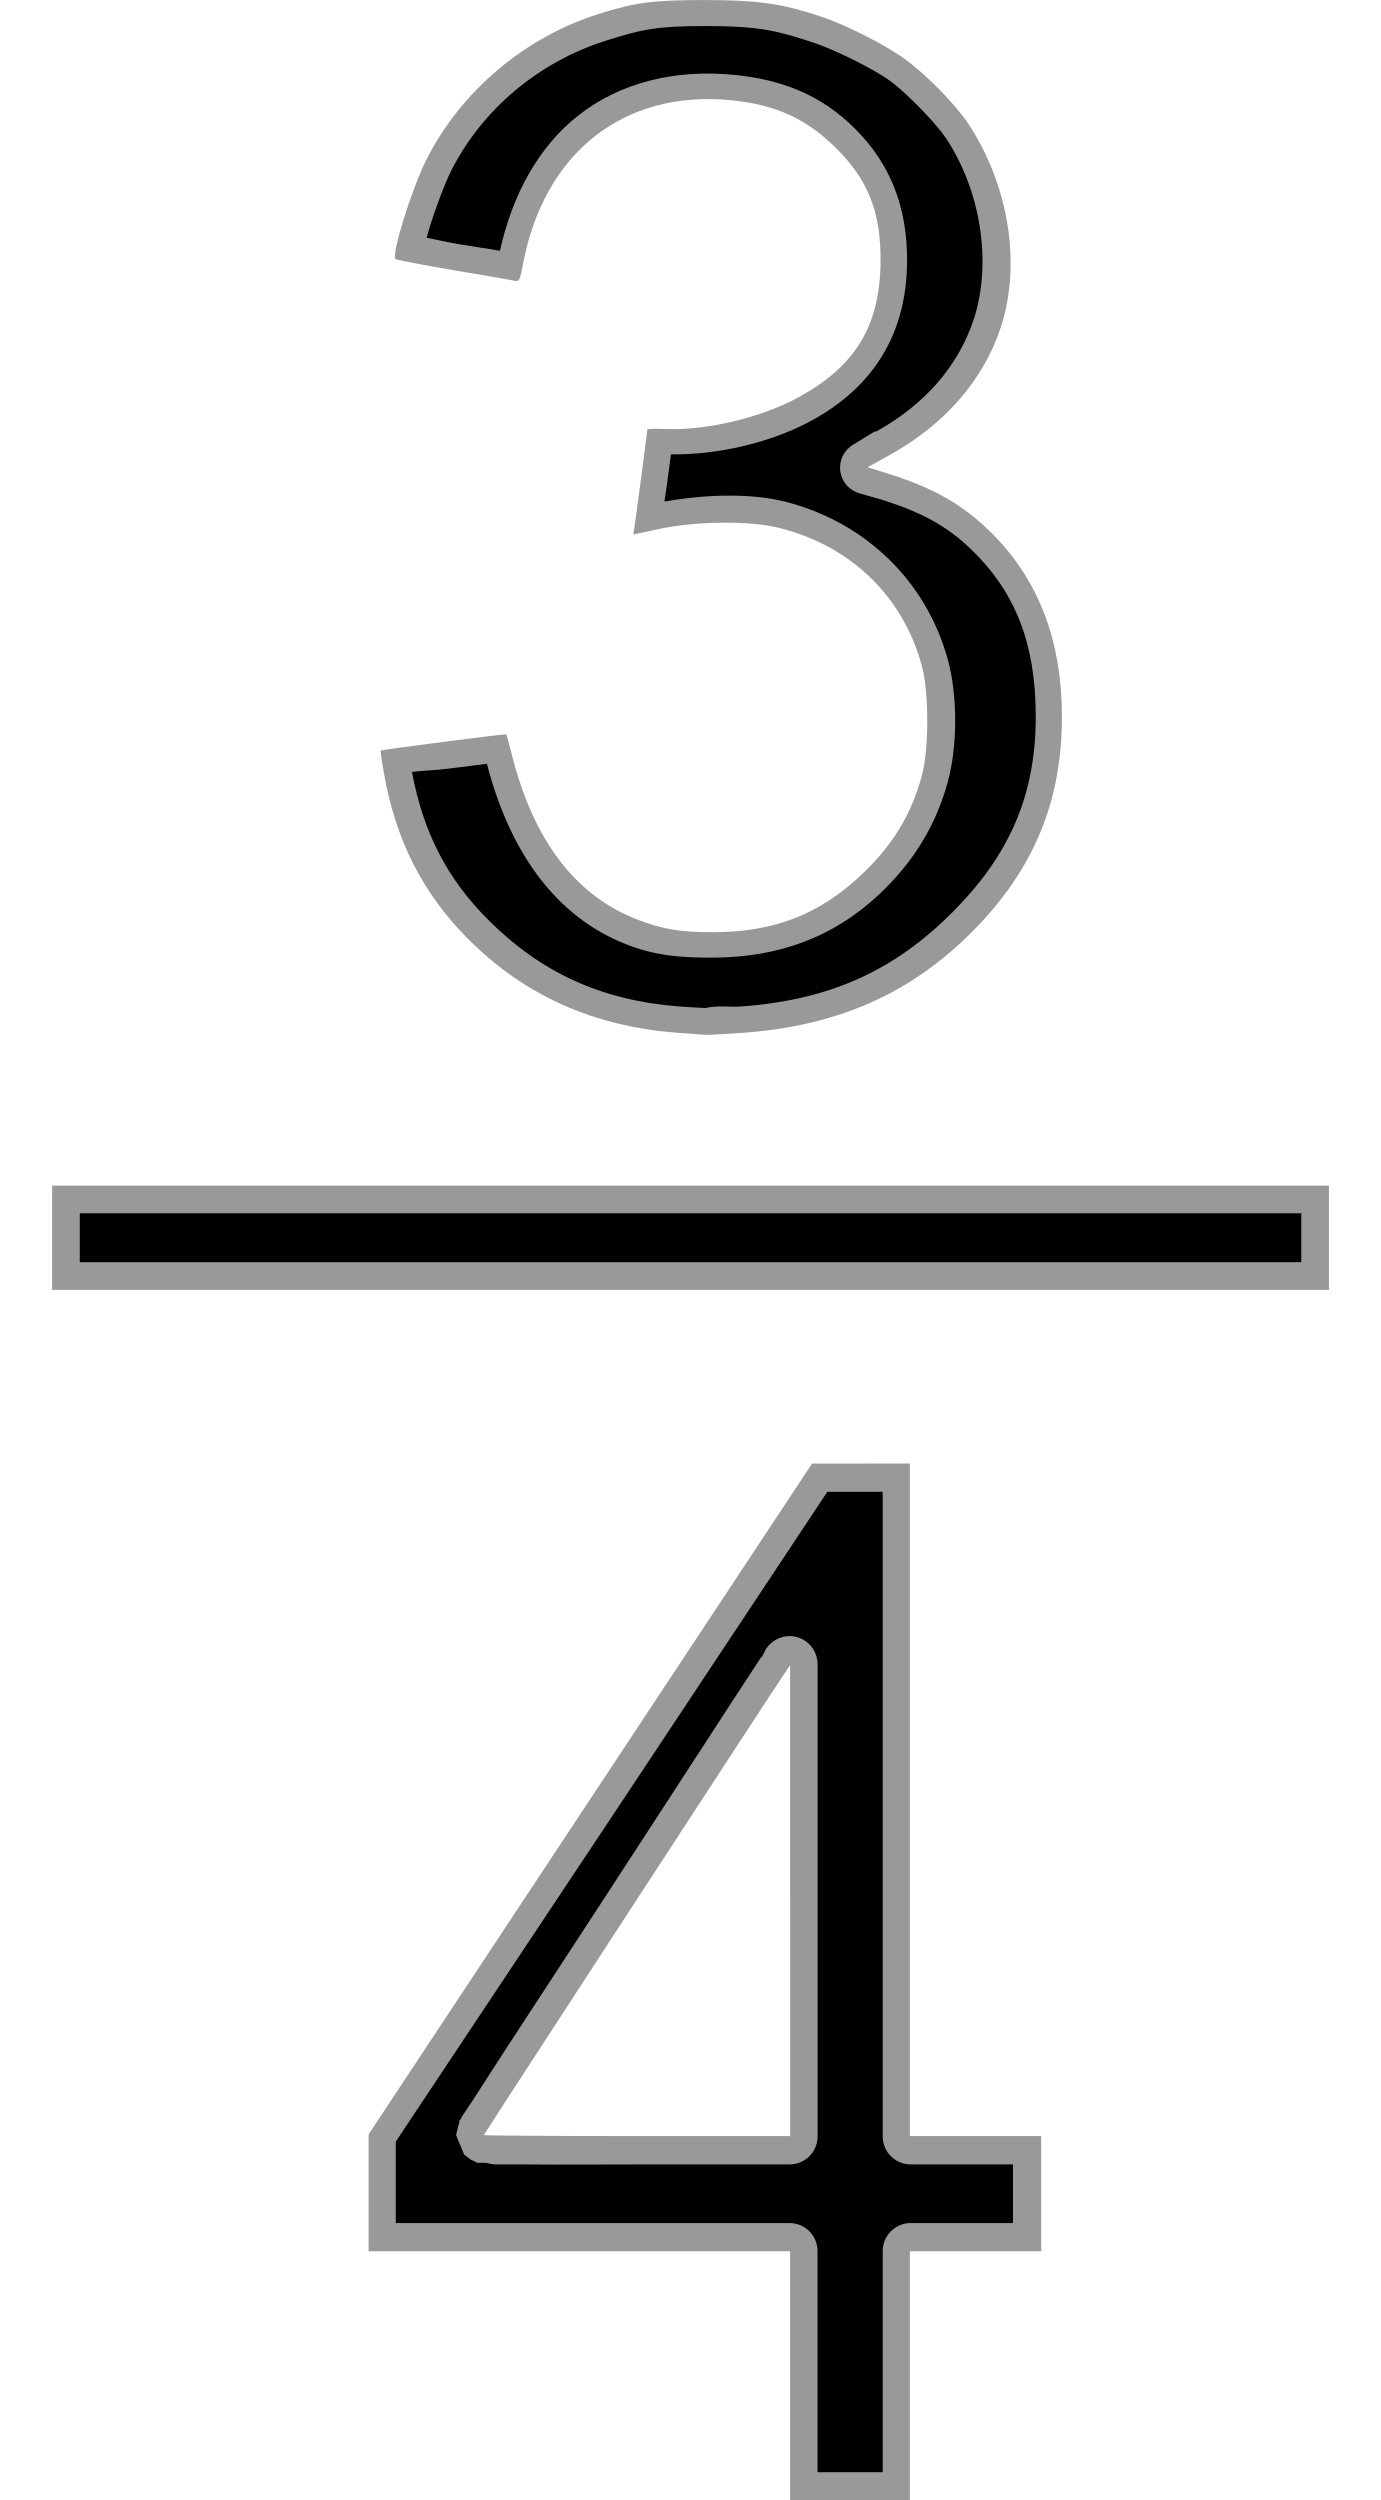
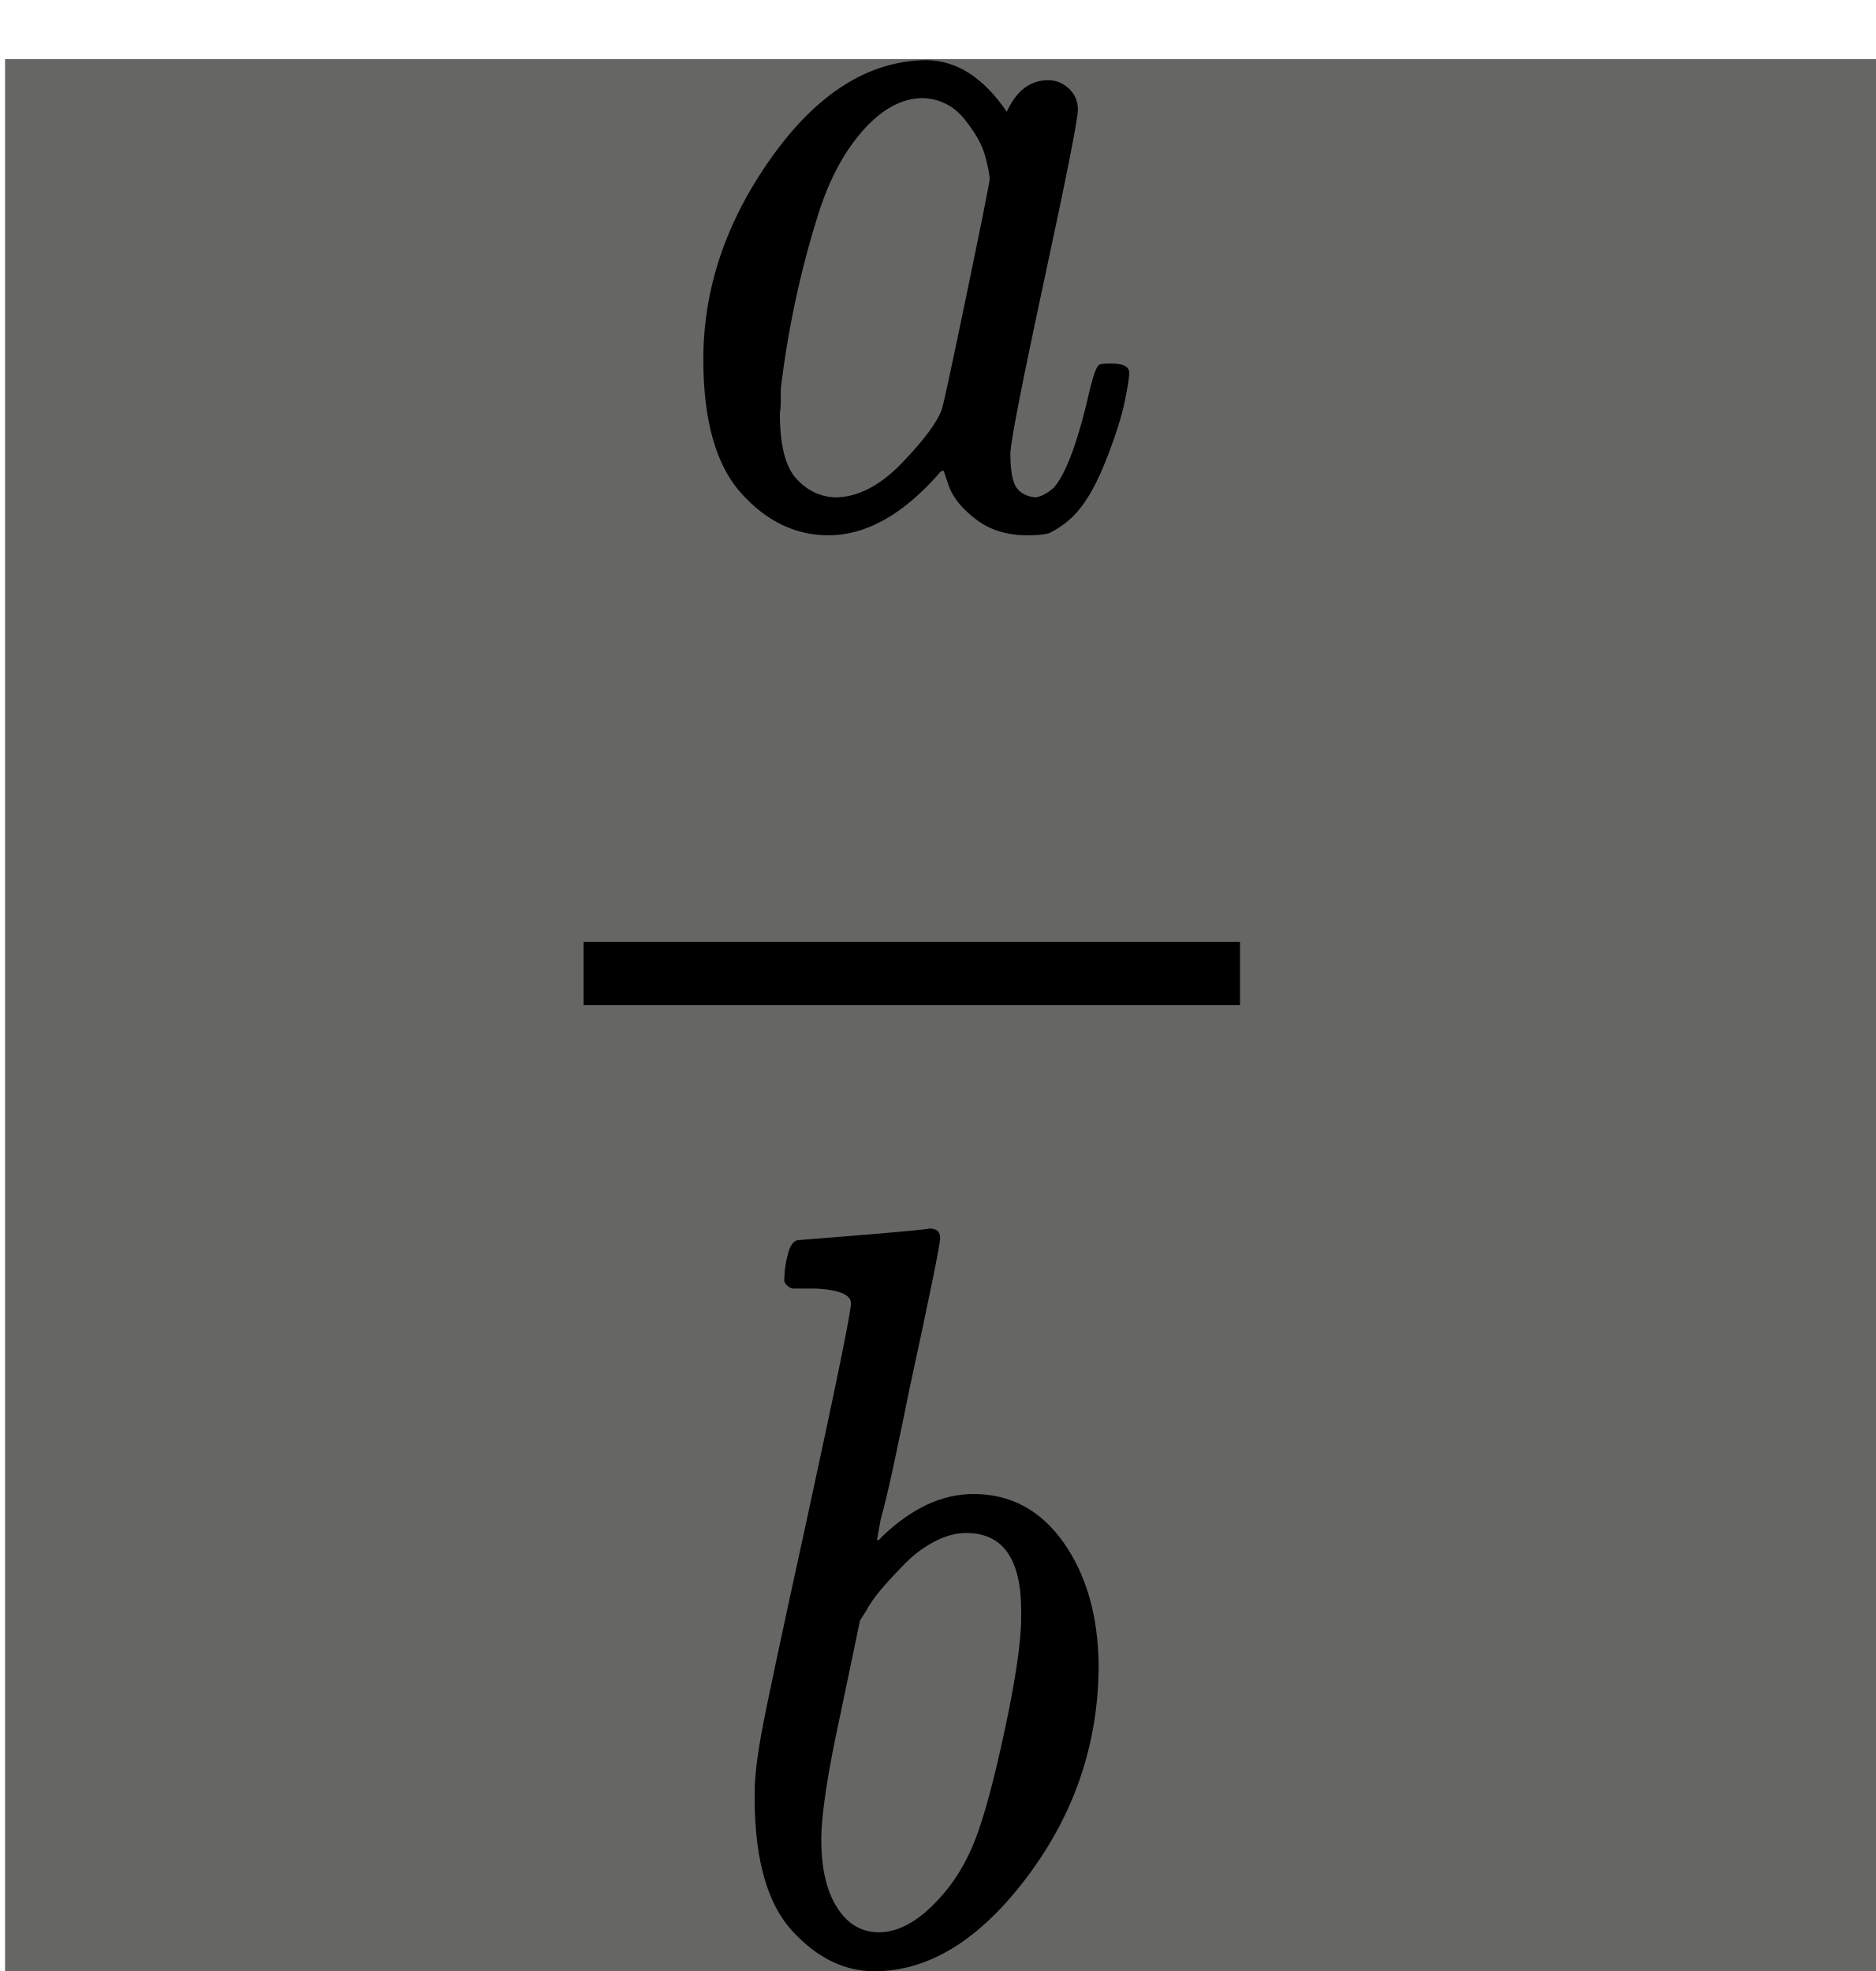
- <svg xmlns="http://www.w3.org/2000/svg" width="26.495" height="47.97" version="1.0">
-   <path fill="#999" d="M12.995 19.817c-1.609-.125-2.921-.711-4.001-1.788-.884-.882-1.408-1.916-1.633-3.223-.037-.217-.063-.399-.056-.405.017-.016 2.396-.323 2.408-.311.006.006.062.208.124.45.418 1.612 1.22 2.653 2.393 3.105.487.188.837.245 1.472.242 1.154-.005 2.016-.34 2.817-1.093.605-.57.962-1.152 1.168-1.903.14-.513.14-1.61-0-2.121-.366-1.334-1.358-2.293-2.733-2.64-.562-.142-1.593-.133-2.303.019l-.5.107.025-.157c.027-.17.245-1.822.245-1.859-0-.012.159-.016.354-.008.768.031 1.795-.21 2.507-.588 1.13-.601 1.611-1.392 1.614-2.652.002-.931-.237-1.533-.849-2.145-.567-.566-1.159-.838-2.012-.923-2.07-.206-3.605 1.007-4.004 3.167-.046.25-.074.316-.127.302-.037-.01-.565-.102-1.173-.204-.608-.102-1.122-.201-1.142-.22-.084-.077.308-1.339.592-1.903.659-1.312 1.884-2.349 3.301-2.797.708-.224 1.067-.27 2.066-.268 1.0.002 1.442.065 2.188.311.509.168 1.27.556 1.66.846.411.306.943.854 1.184 1.217.779 1.178 1.021 2.696.623 3.906-.333 1.011-1.075 1.864-2.129 2.448l-.426.236.439.139c.81.257 1.359.566 1.867 1.052.955.914 1.422 2.099 1.422 3.608 0 1.623-.551 2.939-1.721 4.113-1.192 1.196-2.585 1.809-4.404 1.941-.338.024-.664.042-.725.038-.061-.003-.299-.021-.53-.039zm2.166 25.766v-2.386H7.073v-2.243l4.254-6.435 4.254-6.435.939-.001.939-.001v12.905h2.519v2.21H17.459v4.773h-2.298v-2.386zm0-9.114v-4.518l-.106.156c-.261.384-5.771 8.844-5.771 8.861 0 .01 1.323.019 2.939.019h2.939V36.469z" />
-   <path fill="#999" fill-rule="evenodd" d="M1 22.75v2h24.5v-2H1z" />
-   <path d="m15.875 28.625-4.125 6.219-4.156 6.25v1.562h7.562c.292.004.527.239.531.531v4.25h1.25v-4.25c.004-.292.239-.527.531-.531h1.969v-1.125h-1.969c-.292-.004-.527-.239-.531-.531V28.625H15.875zm-.844 2.781c.161-.036.329.003.457.107.128.104.201.26.2.424V41c-.004.292-.239.527-.531.531h-2.938c-.811 0-1.559.007-2.094 0-.267-.003-.473.003-.625 0-.076-.002-.142-.029-.188-.031-.023-.001-.041.002-.062 0-.011-.001-.007.003-.031 0-.012-.002-.062 0-.062 0-0-0-.125-.062-.125-.062-0-0-.125-.094-.125-.094-0-0-.156-.375-.156-.375 0-0.0.056-.237.062-.25.007-.013-.003-.027 0-.031.005-.008.025-.022.031-.031.012-.019.011-.03.031-.062.041-.064.112-.164.188-.281.152-.235.364-.567.625-.969.522-.803 1.231-1.884 1.938-2.969 1.402-2.152 2.778-4.28 2.969-4.562l.031-.031.062-.125c.075-.127.2-.217.344-.25z" />
-   <path fill-rule="evenodd" d="M1.531 23.281v.938h23.438v-.938H1.531z" />
-   <path d="M13.562.5c-.979-.002-1.256.066-1.938.281-1.283.405-2.374 1.317-2.969 2.5-.115.23-.289.686-.406 1.062-.027.088-.041.142-.062.219.18.034.385.085.625.125.296.05.565.085.781.125.24-1.085.745-1.999 1.5-2.594.802-.632 1.855-.895 3-.781.931.093 1.677.396 2.312 1.031.682.681 1.002 1.503 1 2.531-.003 1.394-.634 2.434-1.875 3.094-.784.417-1.799.638-2.656.625-.017.144-.042.296-.062.469-.023.191-.043.277-.062.438.763-.139 1.65-.167 2.312 0 1.538.388 2.713 1.526 3.125 3.031.188.687.188 1.656 0 2.344-.226.827-.651 1.533-1.312 2.156-.883.831-1.936 1.213-3.188 1.219-.654.003-1.112-.04-1.656-.25-1.353-.521-2.245-1.759-2.688-3.469-.216.027-.475.058-.75.094-.242.031-.485.035-.688.062.218 1.169.679 2.056 1.469 2.844.999.996 2.148 1.539 3.656 1.656.218.017.453.027.531.031-.047-.003.094-.026.219-.031.124-.005.275.012.438 0 1.723-.124 2.95-.697 4.062-1.812 1.09-1.094 1.594-2.242 1.594-3.75 0-1.407-.395-2.4-1.25-3.219-.454-.434-.93-.697-1.688-.938l-.438-.125c-.2-.054-.347-.222-.375-.427-.027-.205.071-.406.25-.51l.406-.25a.513.513 0 0 1 .031 0c.96-.532 1.586-1.279 1.875-2.156.341-1.037.16-2.424-.531-3.469-.178-.269-.716-.835-1.062-1.094-.308-.23-1.069-.608-1.5-.75C14.88.577 14.541.502 13.562.5z" />
+ <svg xmlns="http://www.w3.org/2000/svg" xmlns:xlink="http://www.w3.org/1999/xlink" width="27.312px" height="28.704px" viewBox="0 -1586 1509 1586" aria-hidden="true" style="" version="1.1" id="svg32">
+   <defs id="defs6">
+     <linearGradient id="linearGradient1468">
+       <stop style="stop-color:#afa0c1;stop-opacity:1;" offset="0" id="stop1466" />
+     </linearGradient>
+     <color-profile name="Blue" xlink:href="file:///usr/share/color/icc/colord/Bluish.icc" id="color-profile206" />
+     <path id="MJX-11-TEX-I-1D434" d="M208 74Q208 50 254 46Q272 46 272 35Q272 34 270 22Q267 8 264 4T251 0Q249 0 239 0T205 1T141 2Q70 2 50 0H42Q35 7 35 11Q37 38 48 46H62Q132 49 164 96Q170 102 345 401T523 704Q530 716 547 716H555H572Q578 707 578 706L606 383Q634 60 636 57Q641 46 701 46Q726 46 726 36Q726 34 723 22Q720 7 718 4T704 0Q701 0 690 0T651 1T578 2Q484 2 455 0H443Q437 6 437 9T439 27Q443 40 445 43L449 46H469Q523 49 533 63L521 213H283L249 155Q208 86 208 74ZM516 260Q516 271 504 416T490 562L463 519Q447 492 400 412L310 260L413 259Q516 259 516 260Z" />
+     <path id="MJX-11-TEX-I-1D435" d="M231 637Q204 637 199 638T194 649Q194 676 205 682Q206 683 335 683Q594 683 608 681Q671 671 713 636T756 544Q756 480 698 429T565 360L555 357Q619 348 660 311T702 219Q702 146 630 78T453 1Q446 0 242 0Q42 0 39 2Q35 5 35 10Q35 17 37 24Q42 43 47 45Q51 46 62 46H68Q95 46 128 49Q142 52 147 61Q150 65 219 339T288 628Q288 635 231 637ZM649 544Q649 574 634 600T585 634Q578 636 493 637Q473 637 451 637T416 636H403Q388 635 384 626Q382 622 352 506Q352 503 351 500L320 374H401Q482 374 494 376Q554 386 601 434T649 544ZM595 229Q595 273 572 302T512 336Q506 337 429 337Q311 337 310 336Q310 334 293 263T258 122L240 52Q240 48 252 48T333 46Q422 46 429 47Q491 54 543 105T595 229Z" />
+     <path id="MJX-11-TEX-S4-2192" d="M56 237T56 250T70 270H835Q719 357 692 493Q692 494 692 496T691 499Q691 511 708 511H711Q720 511 723 510T729 506T732 497T735 481T743 456Q765 389 816 336T935 261Q944 258 944 250Q944 244 939 241T915 231T877 212Q836 186 806 152T761 85T740 35T732 4Q730 -6 727 -8T711 -11Q691 -11 691 0Q691 7 696 25Q728 151 835 230H70Q56 237 56 250Z" />
+     <path id="MJX-11-TEX-S4-2212" d="M84 237T84 250T98 270H679Q694 262 694 250T679 230H98Q84 237 84 250Z" />
+   </defs>
+   <g id="layer1" style="display:inline">
+     <rect id="rect649" width="1510.086" height="1540.223" x="4.031" y="-1538.416" style="stroke-width:55.254;fill-opacity:1;fill:#666665;stroke-miterlimit:4;stroke-dasharray:none" />
+     <g stroke="currentColor" fill="currentColor" stroke-width="0" transform="matrix(0.7244021,0,0,-0.8477368,382.5082,-590.667)" id="g22">
+       <g data-mml-node="math" id="g20">
+         <g data-mml-node="mstyle" id="g18">
+           <g data-mml-node="mfrac" id="g16">
+             <g data-mml-node="mi" transform="translate(220,676)" id="g8">
+               <path id="use6" d="m 33,157 q 0,101 76,192 76,91 171,92 51,0 90,-49 16,30 46,30 13,0 23,-8 10,-8 10,-20 0,-13 -37,-160 -37,-147 -38,-166 0,-25 7,-33 7,-8 21,-9 9,1 20,9 21,20 41,96 6,20 10,21 2,1 10,1 h 4 q 19,0 19,-9 0,-6 -5,-27 Q 496,96 481,63 466,30 449,13 436,0 417,-8 q -8,-2 -24,-2 -34,0 -57,15 -23,15 -30,31 l -6,15 q -1,1 -4,-1 -2,-2 -4,-4 -59,-56 -120,-56 -55,0 -97,40 -42,40 -42,127 z m 318,171 q 0,6 -5,22 -5,16 -23,35 -18,19 -46,20 -35,0 -67,-31 -32,-31 -50,-81 -29,-79 -41,-164 0,-3 0,-11 0,-8 -1,-12 0,-45 18,-62 18,-17 43,-18 38,0 75,33 37,33 44,51 2,4 27,107 25,103 26,111 z" />
+             </g>
+             <g data-mml-node="mi" transform="translate(270,-686)" id="g12">
+               <path id="use10" d="m 73,647 q 0,10 4,23 4,13 12,13 1,0 72,5 71,5 73,6 12,0 12,-9 0,-9 -34,-143 -8,-34 -17,-70 -9,-36 -15,-54 l -4,-19 q 0,-3 6,3 49,40 101,40 62,0 100,-46 38,-46 39,-116 Q 422,169 343,79 264,-11 173,-11 123,-11 82,27 41,65 40,150 v 9 q 0,21 8,58 8,37 49,197 50,197 50,209 0,12 -38,14 -5,0 -8,0 h -5 q -10,0 -13,0 -3,0 -7,3 -4,3 -3,7 z M 336,325 v 6 q 0,74 -61,74 -17,0 -35,-8 -18,-8 -33,-21 -15,-13 -26,-24 -11,-11 -18,-22 l -6,-8 -21,-86 q -22,-86 -22,-122 0,-48 24,-72 16,-16 40,-16 33,0 67,32 25,23 40,56 15,33 33,105 18,72 18,106 z" />
+             </g>
+             <rect width="729" height="60" x="120" y="220" id="rect14" />
+           </g>
+         </g>
+       </g>
+     </g>
+   </g>
</svg>
